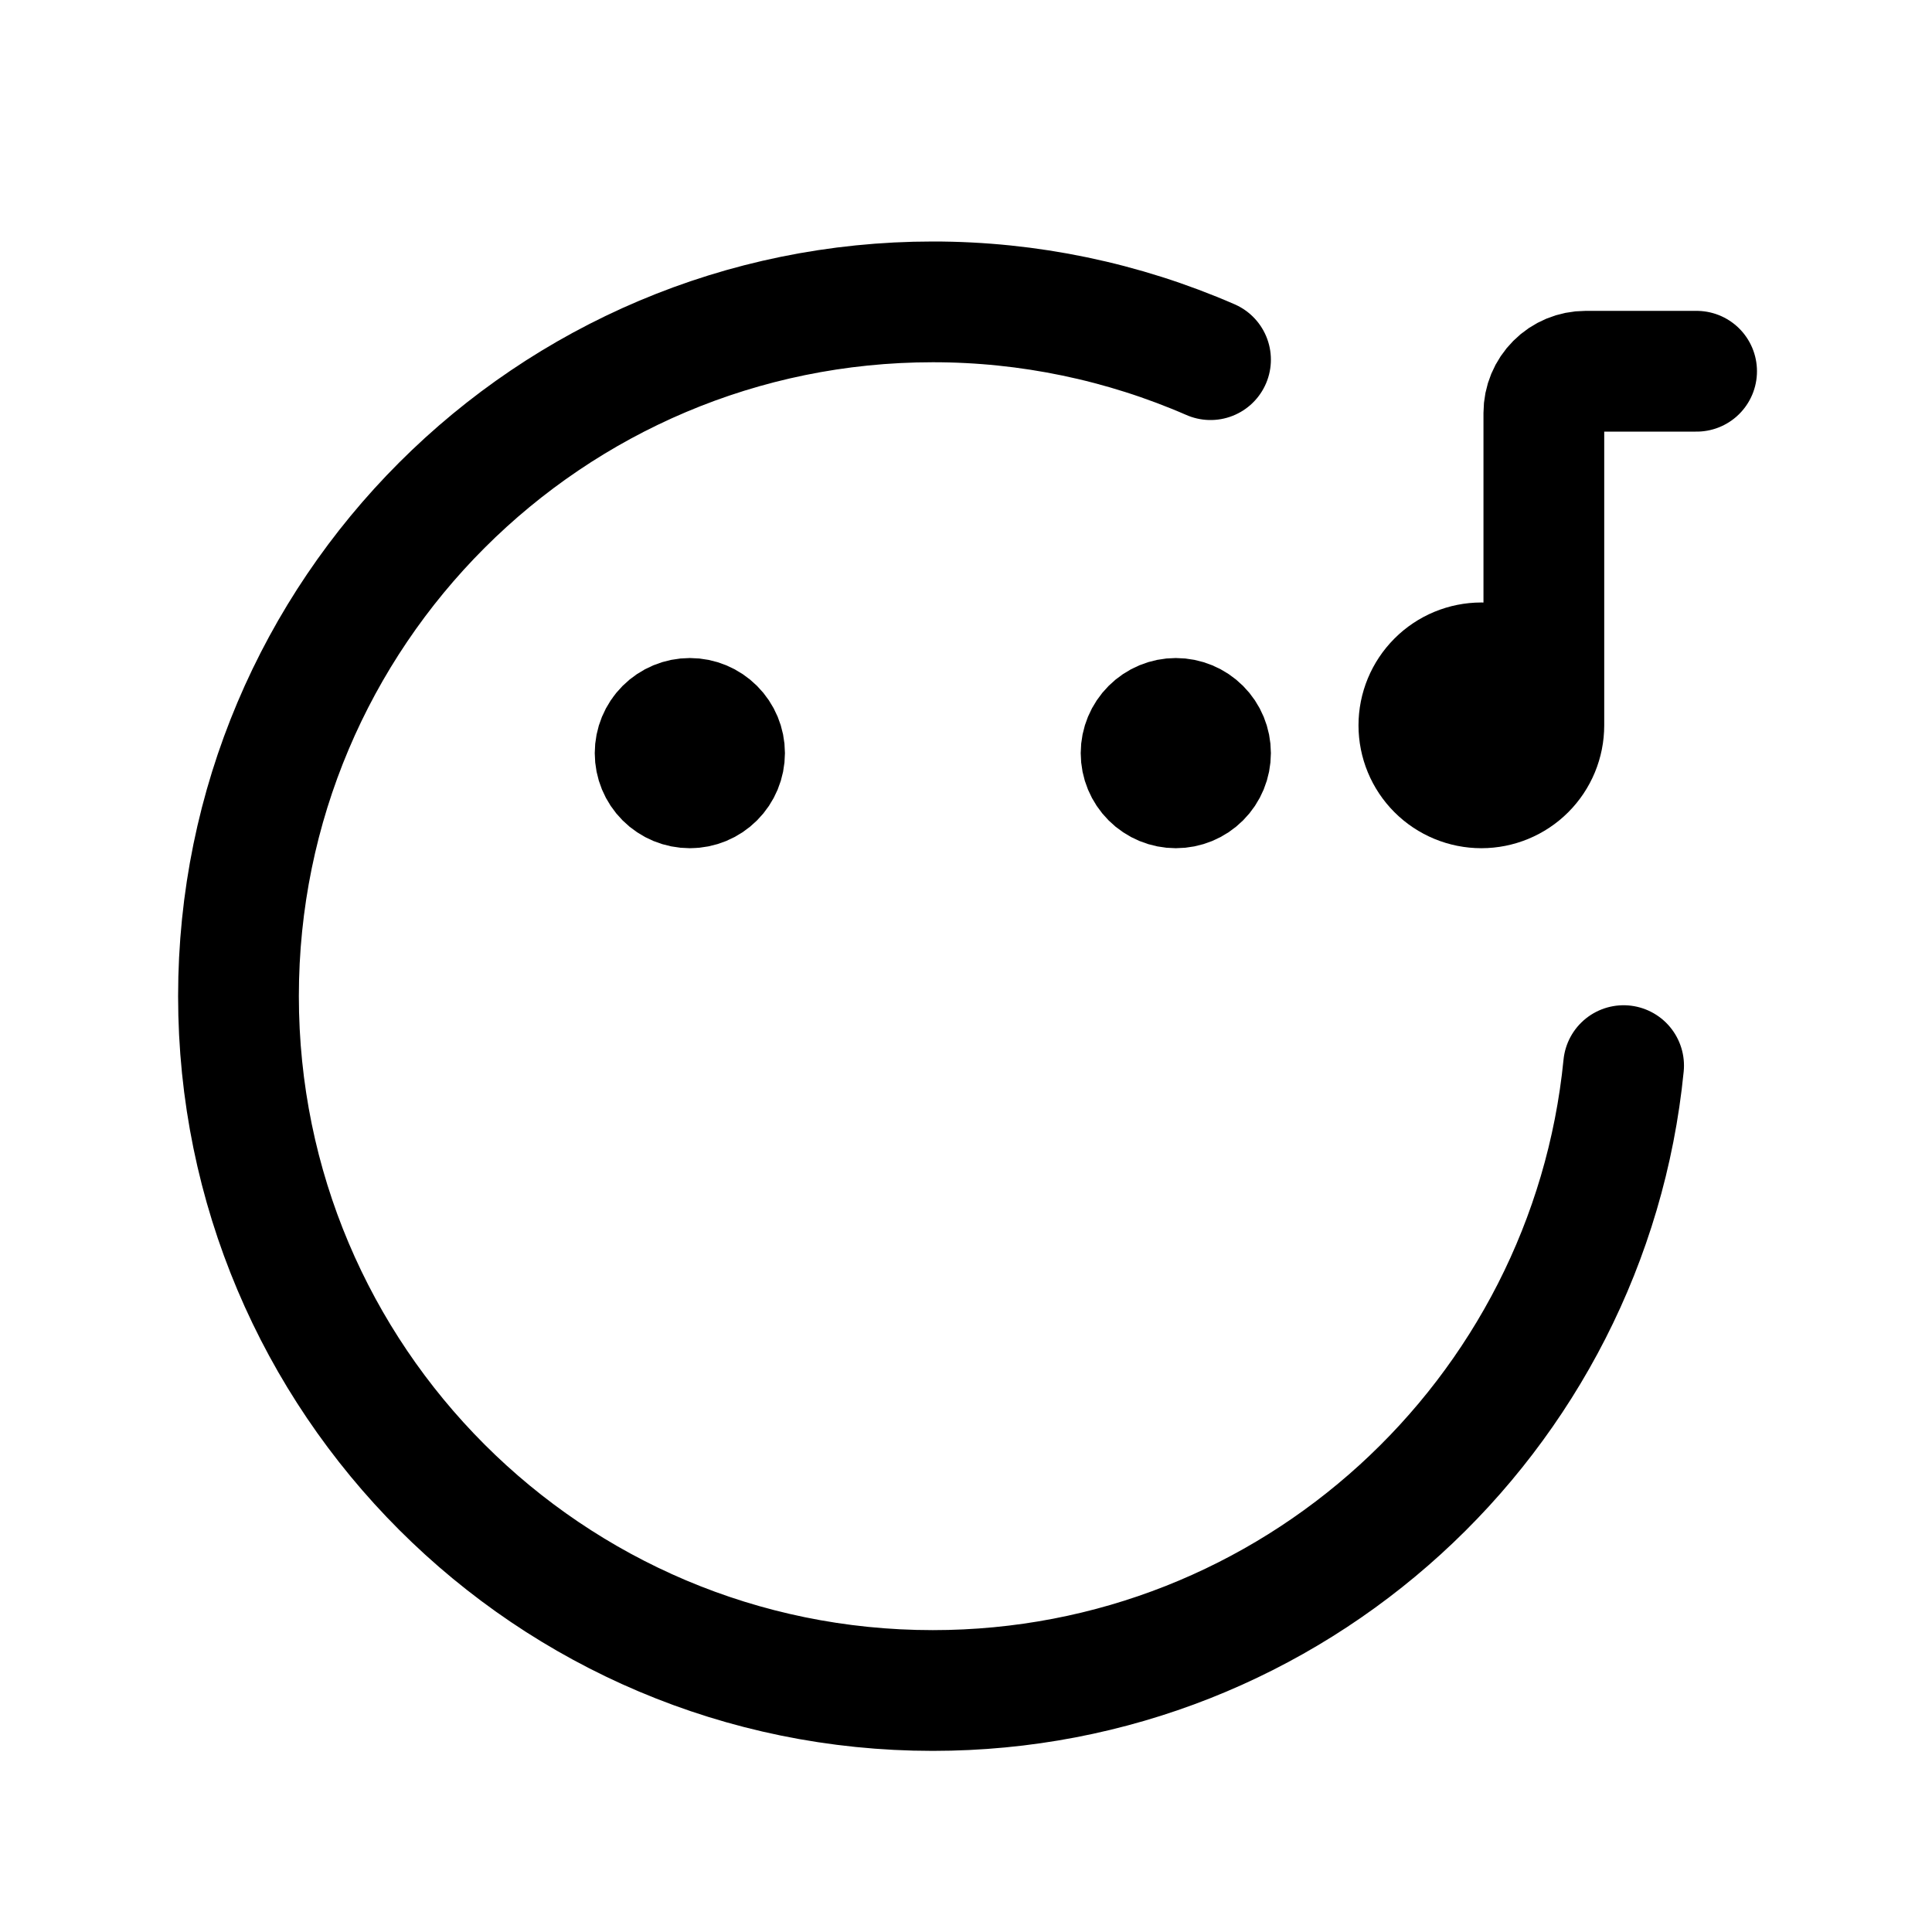
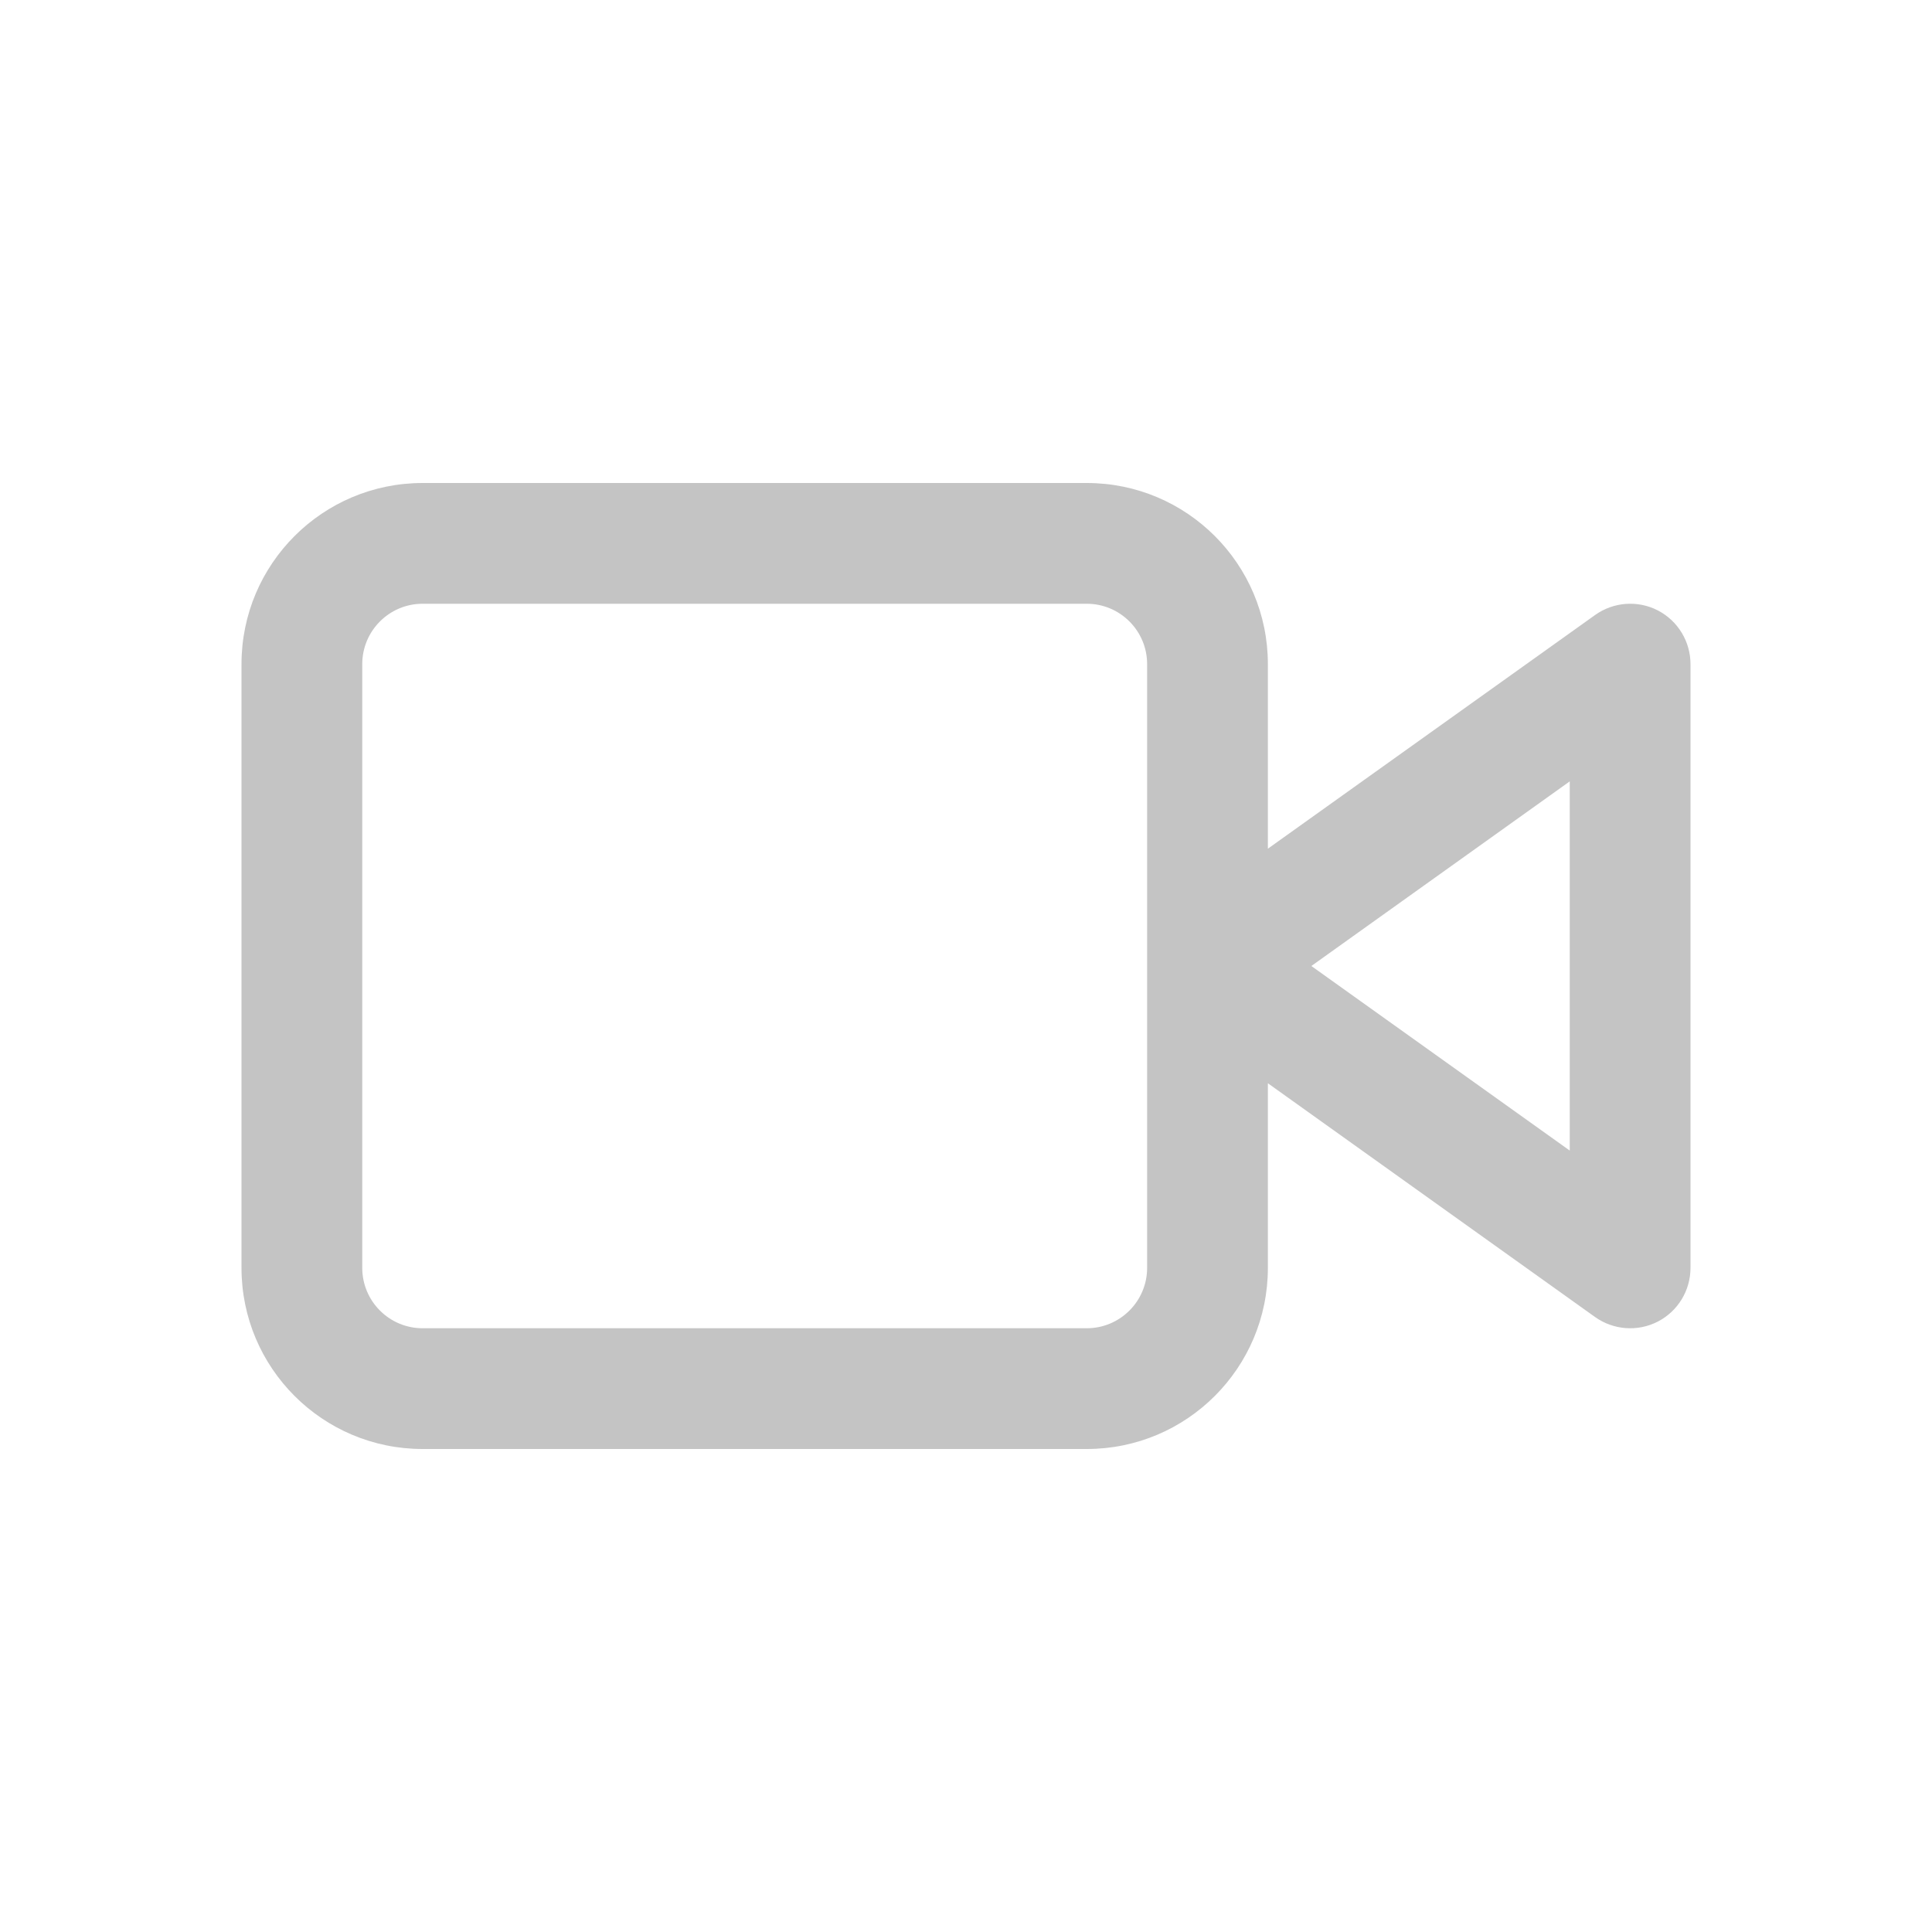
<svg xmlns="http://www.w3.org/2000/svg" width="32" height="32" viewBox="0 0 32 32" fill="none">
-   <path d="M25.571 12.014C25.571 12.289 25.462 12.552 25.268 12.746C25.074 12.941 24.81 13.05 24.536 13.05C24.262 13.05 23.998 12.941 23.804 12.746C23.61 12.552 23.501 12.289 23.501 12.014C23.501 11.74 23.61 11.477 23.804 11.283C23.998 11.088 24.262 10.979 24.536 10.979C24.81 10.979 25.074 11.088 25.268 11.283C25.462 11.477 25.571 11.74 25.571 12.014Z" fill="currentColor" />
-   <path d="M25.571 12.014C25.571 12.289 25.462 12.552 25.268 12.746C25.074 12.94 24.81 13.049 24.536 13.049C24.262 13.049 23.998 12.94 23.804 12.746C23.61 12.552 23.501 12.289 23.501 12.014C23.501 11.74 23.61 11.477 23.804 11.283C23.998 11.088 24.262 10.979 24.536 10.979C24.81 10.979 25.074 11.088 25.268 11.283C25.462 11.477 25.571 11.74 25.571 12.014ZM25.571 12.014V6.839C25.571 6.656 25.644 6.481 25.773 6.352C25.902 6.222 26.078 6.149 26.261 6.149H28.101" stroke="currentColor" stroke-width="2" stroke-linecap="round" />
-   <path d="M26.892 17.65C26.316 23.461 21.413 28 15.45 28C9.099 28 3.95 22.852 3.95 16.5C3.95 10.149 9.099 5 15.45 5C17.033 4.999 18.599 5.325 20.05 5.957" stroke="currentColor" stroke-width="2" stroke-linecap="round" stroke-linejoin="round" />
-   <path d="M11.426 13.049C11.273 13.049 11.127 12.989 11.019 12.881C10.911 12.773 10.851 12.627 10.851 12.474C10.851 12.322 10.911 12.176 11.019 12.068C11.127 11.96 11.273 11.899 11.426 11.899C11.578 11.899 11.724 11.96 11.832 12.068C11.94 12.176 12.001 12.322 12.001 12.474C12.001 12.627 11.94 12.773 11.832 12.881C11.724 12.989 11.578 13.049 11.426 13.049ZM19.475 13.049C19.323 13.049 19.177 12.989 19.069 12.881C18.961 12.773 18.9 12.627 18.9 12.474C18.9 12.322 18.961 12.176 19.069 12.068C19.177 11.96 19.323 11.899 19.475 11.899C19.628 11.899 19.774 11.96 19.882 12.068C19.99 12.176 20.05 12.322 20.05 12.474C20.05 12.627 19.99 12.773 19.882 12.881C19.774 12.989 19.628 13.049 19.475 13.049Z" fill="currentColor" stroke="currentColor" stroke-width="2" stroke-linecap="round" stroke-linejoin="round" />
+   <path d="M18 8C19.657 8 21 9.343 21 11V14.057L26.419 10.187C26.724 9.969 27.125 9.939 27.458 10.11C27.791 10.282 28 10.626 28 11V21C28 21.375 27.791 21.718 27.458 21.89C27.125 22.061 26.724 22.031 26.419 21.814L21 17.942V21C21 22.657 19.657 24 18 24H7C5.343 24 4 22.657 4 21V11C4 9.343 5.343 8 7 8H18ZM7 10C6.448 10 6 10.448 6 11V21C6 21.552 6.448 22 7 22H18C18.552 22 19 21.552 19 21V11C19 10.448 18.552 10 18 10H7ZM21.72 16L26 19.057V12.942L21.72 16Z" fill="#C4C4C4" />
</svg>
